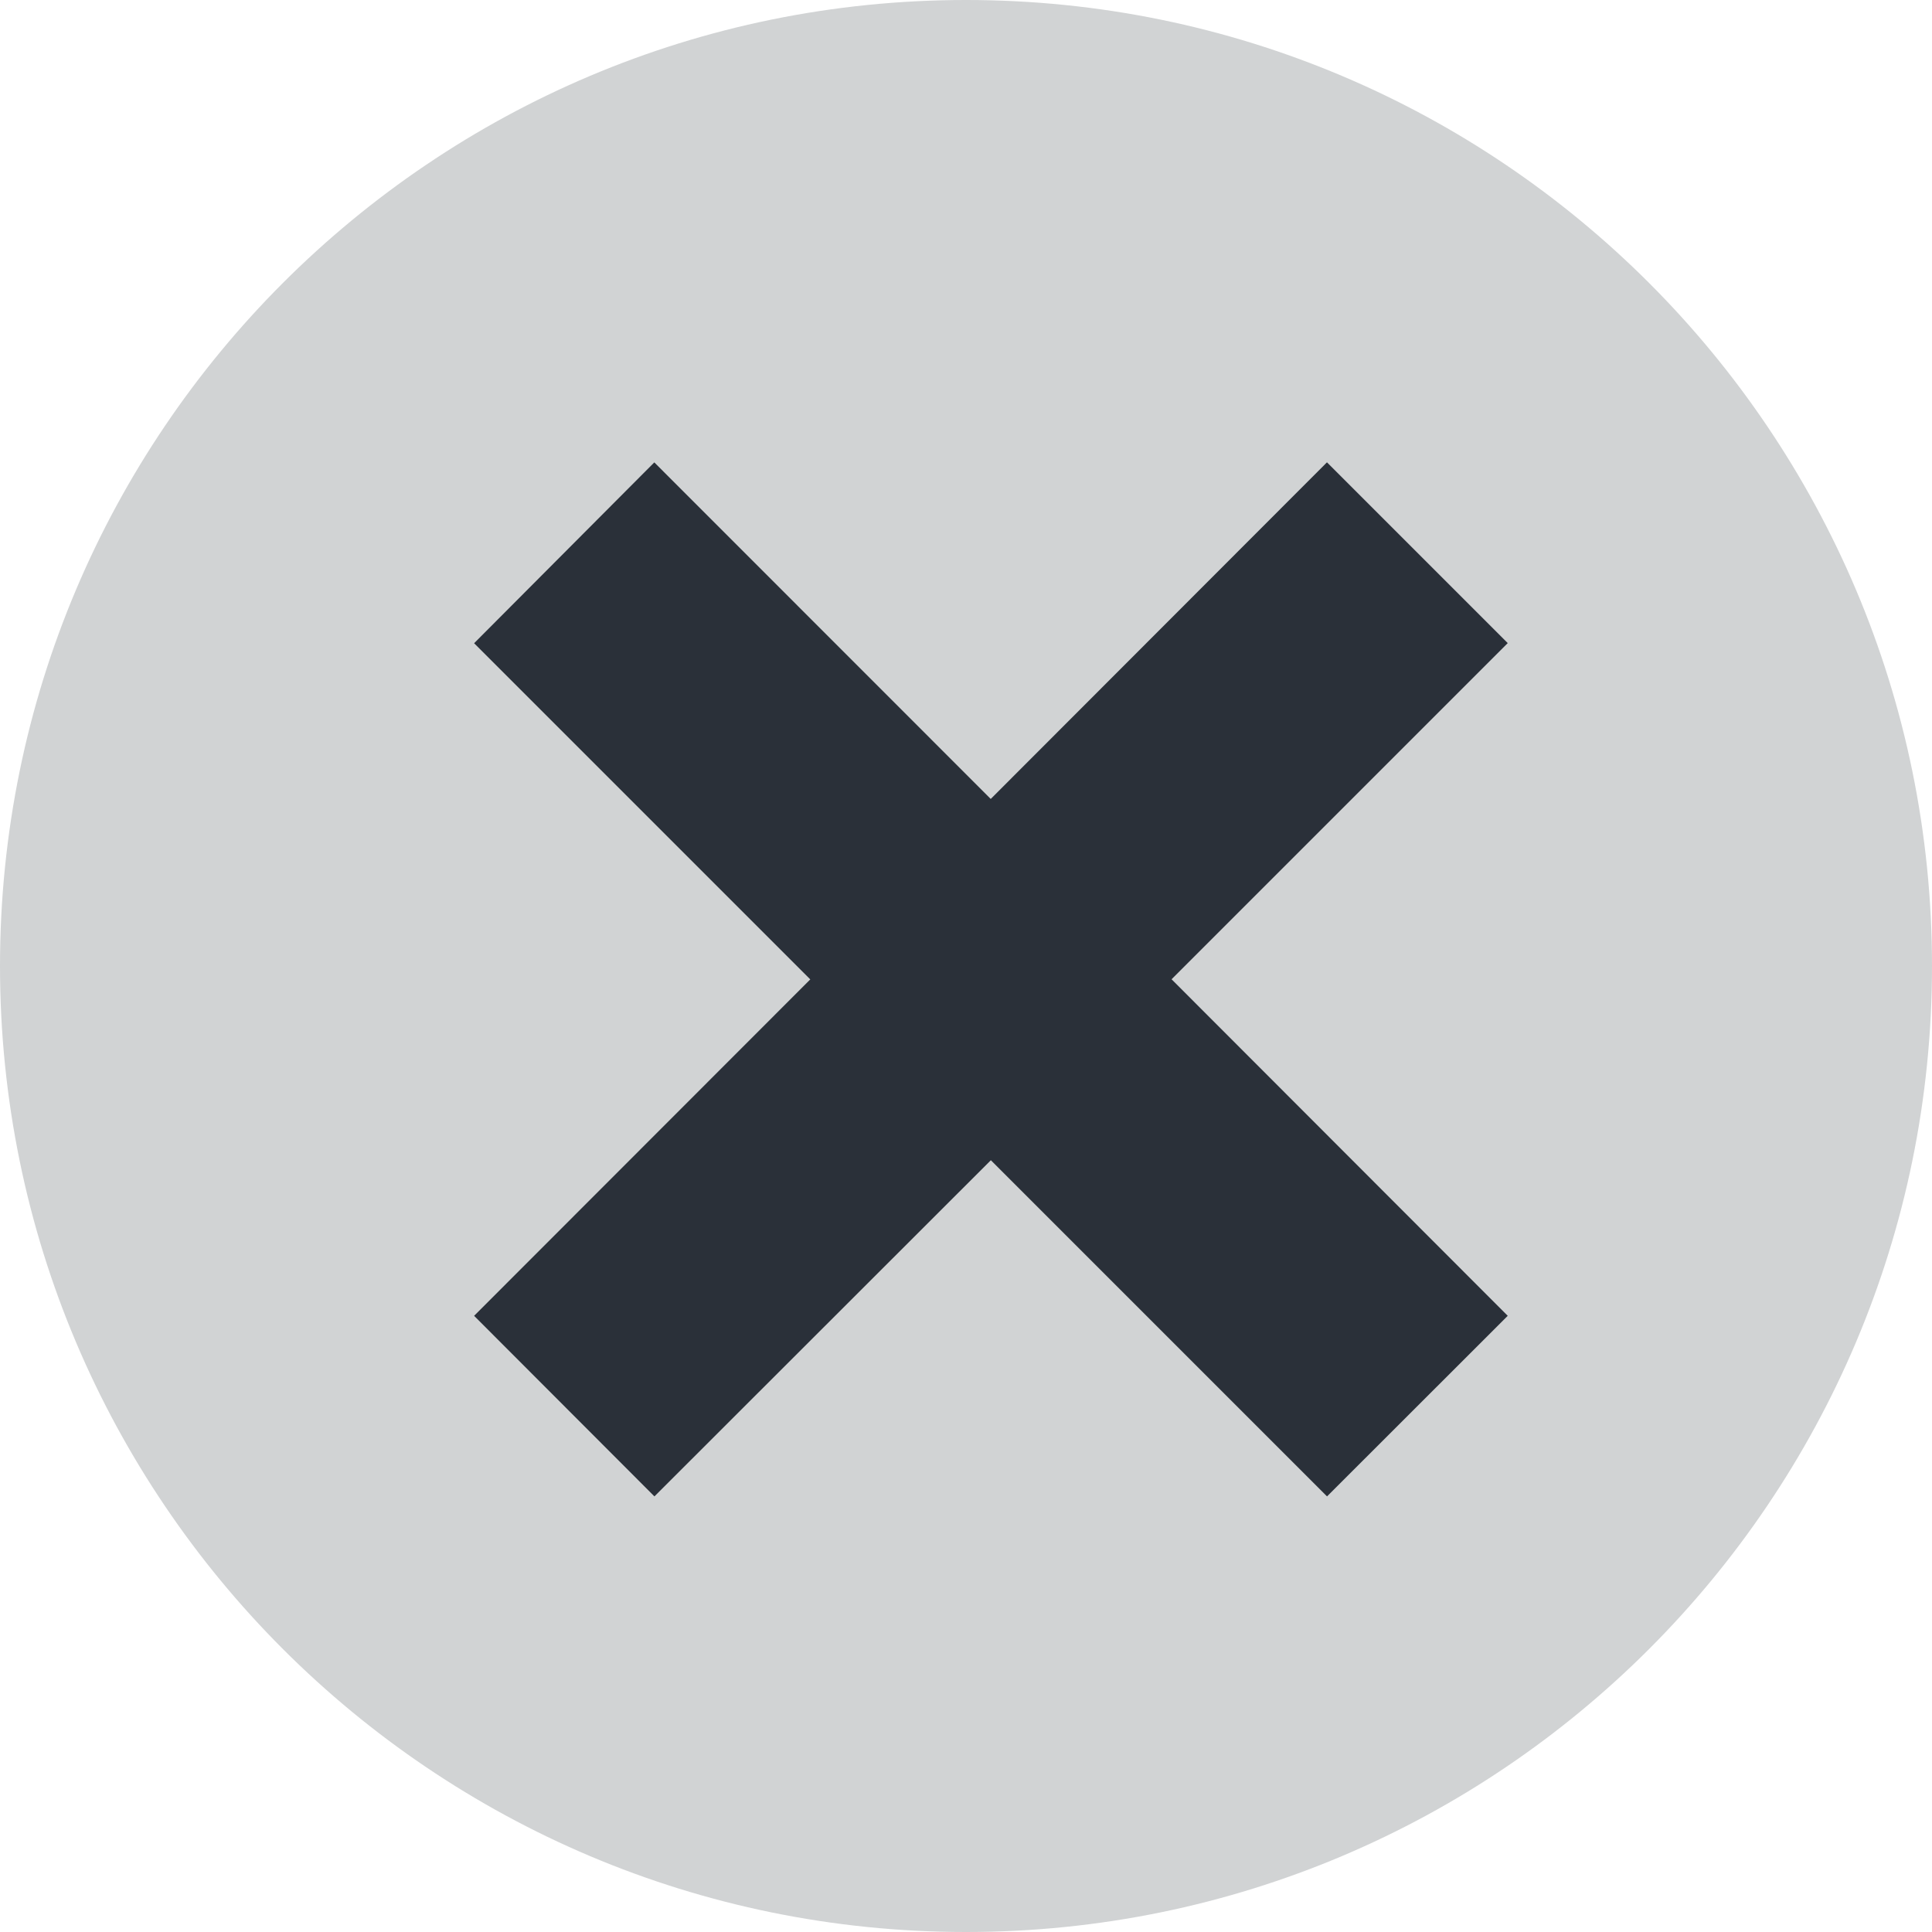
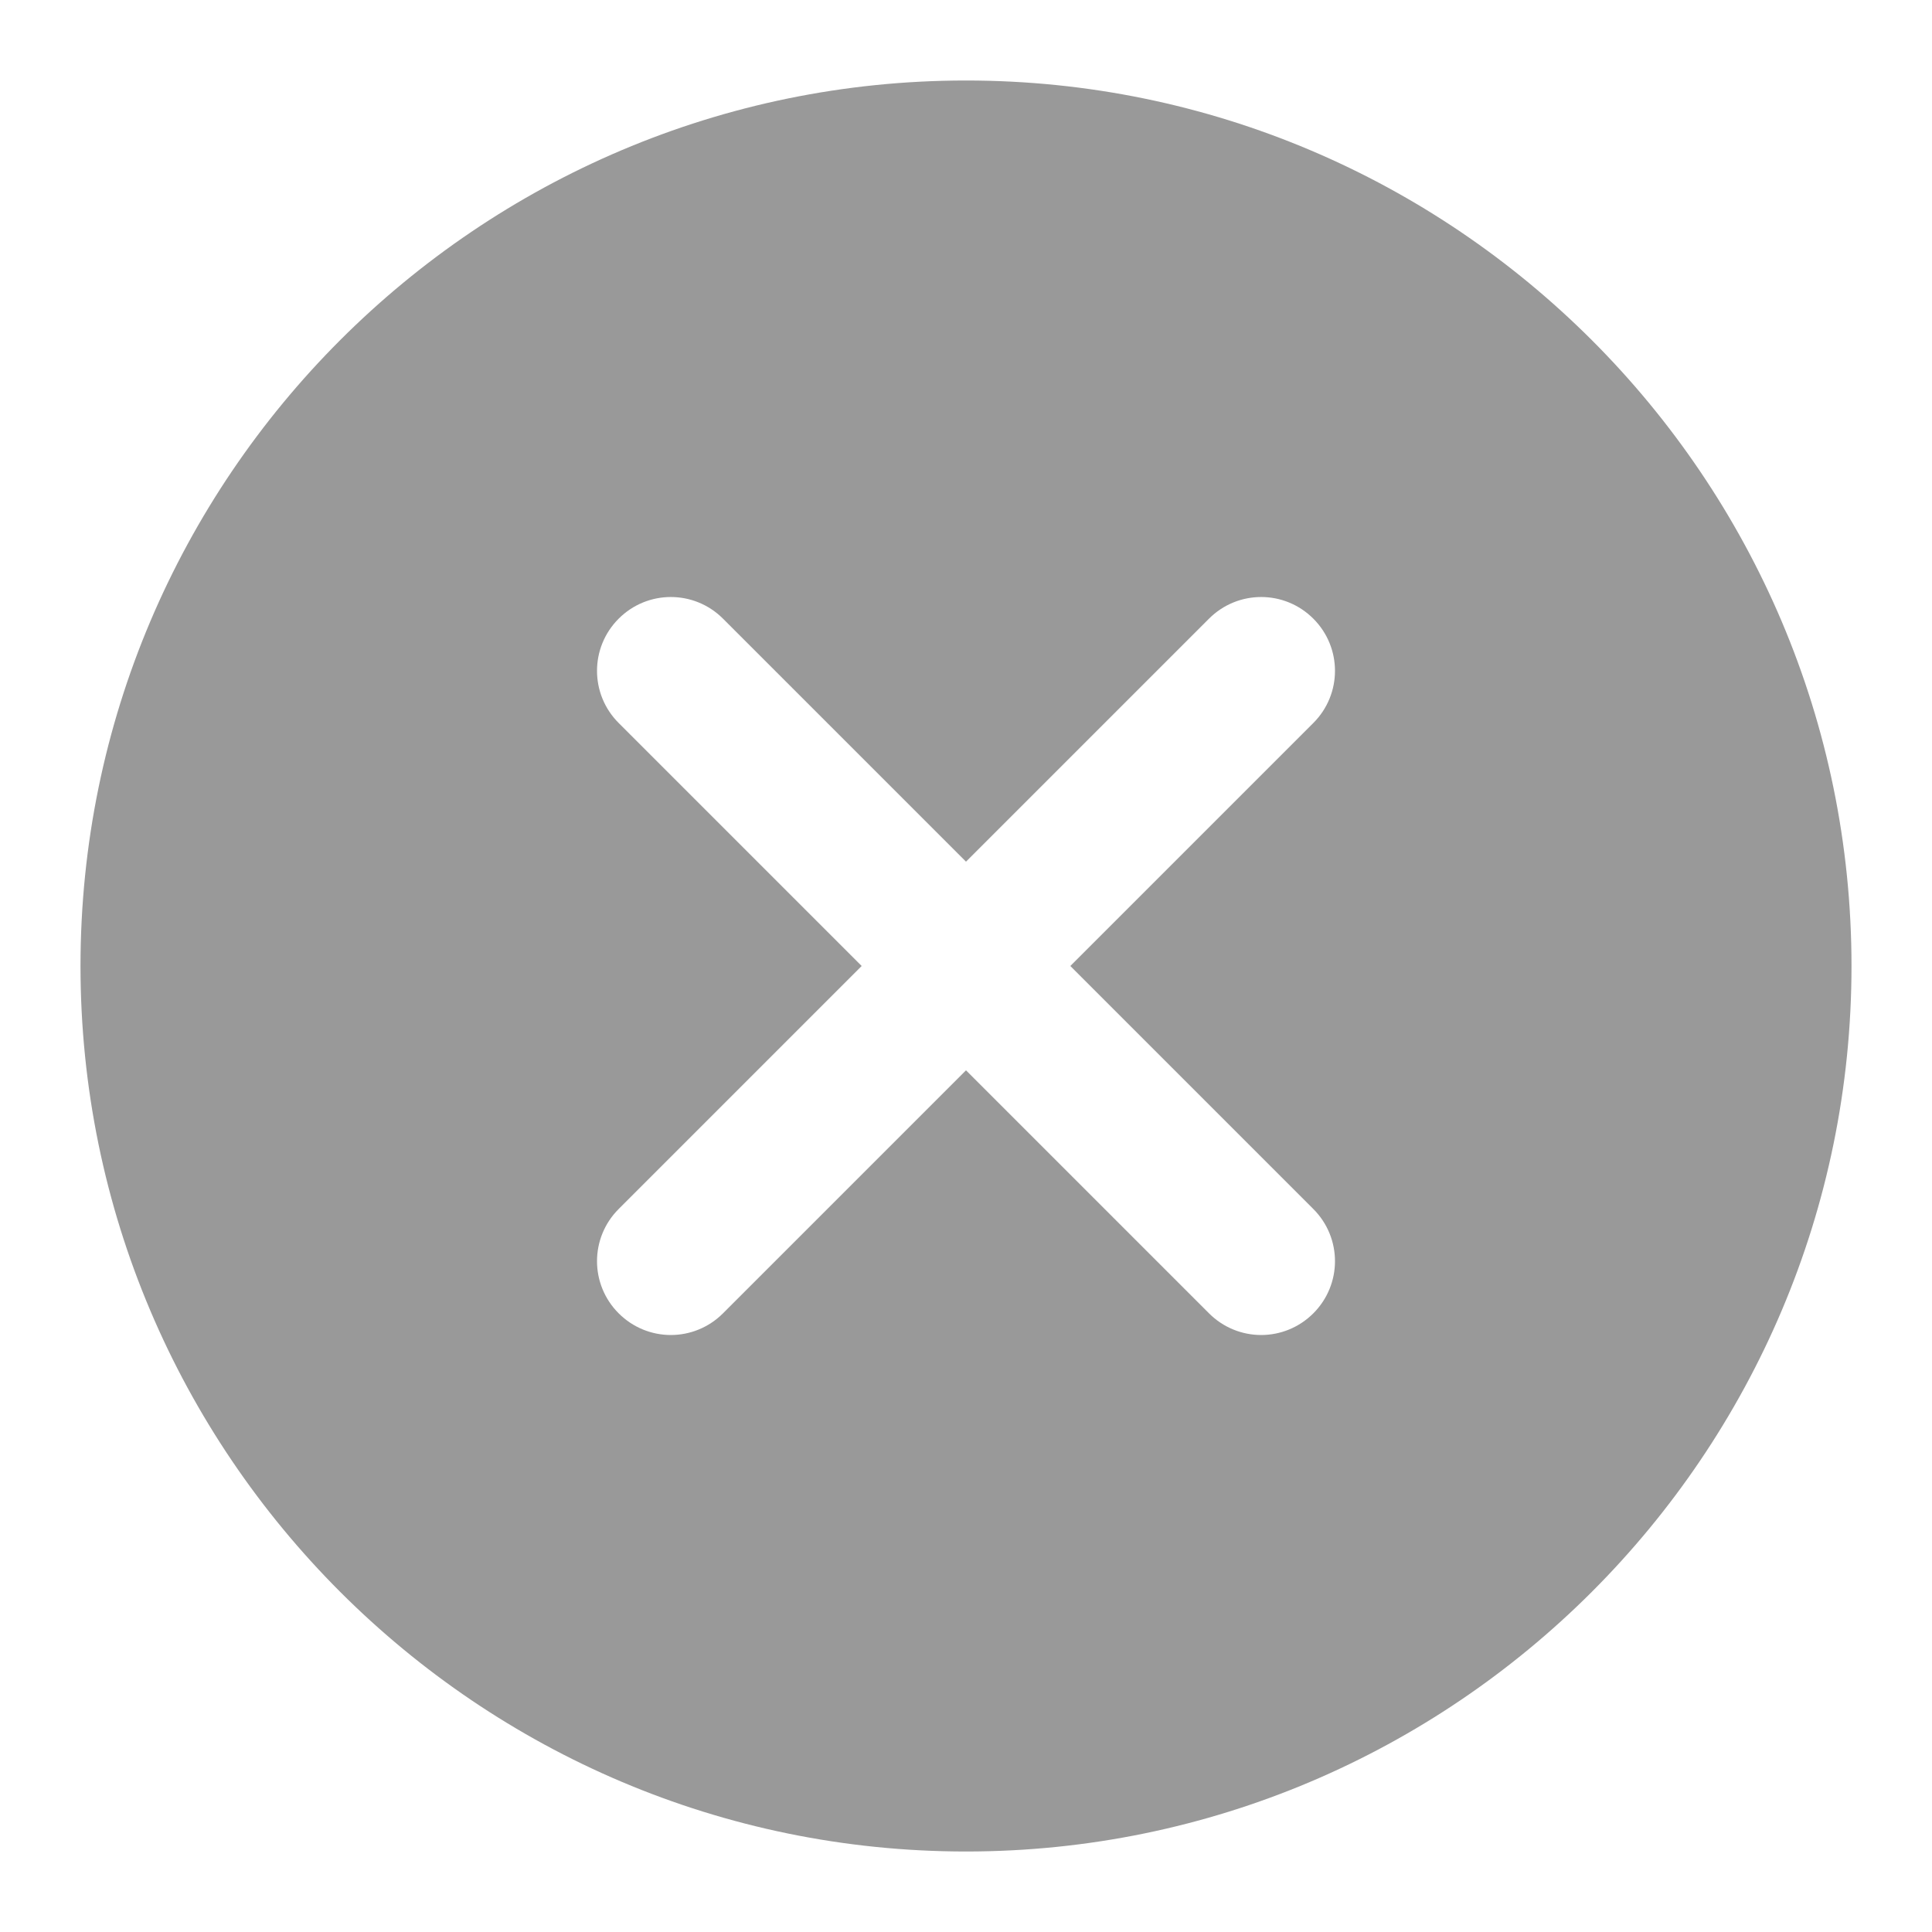
- <svg xmlns="http://www.w3.org/2000/svg" width="15" height="15" viewBox="0 0 15 15">
-   <circle fill="#D1D3D4" cx="7.5" cy="7.5" r="7.5" />
-   <path fill="#2a3039" d="M10.303 3.59l1.403 1.403-2.61 2.61 2.61 2.613-1.403 1.402-2.61-2.61-2.612 2.61-1.4-1.402 2.61-2.612-2.61-2.61L5.08 3.59l2.612 2.613 2.61-2.613z" />
+ <svg xmlns="http://www.w3.org/2000/svg" width="18px" height="18px" viewBox="0 0 18 18" version="1.1">
+   <defs />
+   <g id="Symbols" stroke="none" stroke-width="1" fill="none" fill-rule="evenodd">
+     <g id="search-input_active" transform="translate(-284, -14)">
+       <g id="delete-keyword" transform="translate(284, 14)">
+         <rect id="Rectangle-120" x="0" y="0" width="18" height="18" />
+         <path d="M12.236,11.264 C12.505,11.533 12.505,11.967 12.236,12.236 C12.102,12.37 11.926,12.438 11.75,12.438 C11.574,12.438 11.398,12.37 11.264,12.236 L9,9.972 L6.736,12.236 C6.602,12.37 6.426,12.438 6.25,12.438 C6.074,12.438 5.898,12.37 5.764,12.236 C5.495,11.967 5.495,11.533 5.764,11.264 L8.028,9 L5.764,6.736 C5.495,6.467 5.495,6.033 5.764,5.764 C6.033,5.495 6.467,5.495 6.736,5.764 L9,8.028 L11.264,5.764 C11.533,5.495 11.967,5.495 12.236,5.764 C12.505,6.033 12.505,6.467 12.236,6.736 L9.972,9 L12.236,11.264 Z M9,0.75 C4.451,0.75 0.75,4.451 0.75,9 C0.75,13.549 4.451,17.25 9,17.25 C13.549,17.25 17.25,13.549 17.25,9 C17.25,4.451 13.549,0.75 9,0.75 L9,0.75 Z" id="close-search" fill="#999999" />
+       </g>
+     </g>
+   </g>
</svg>
